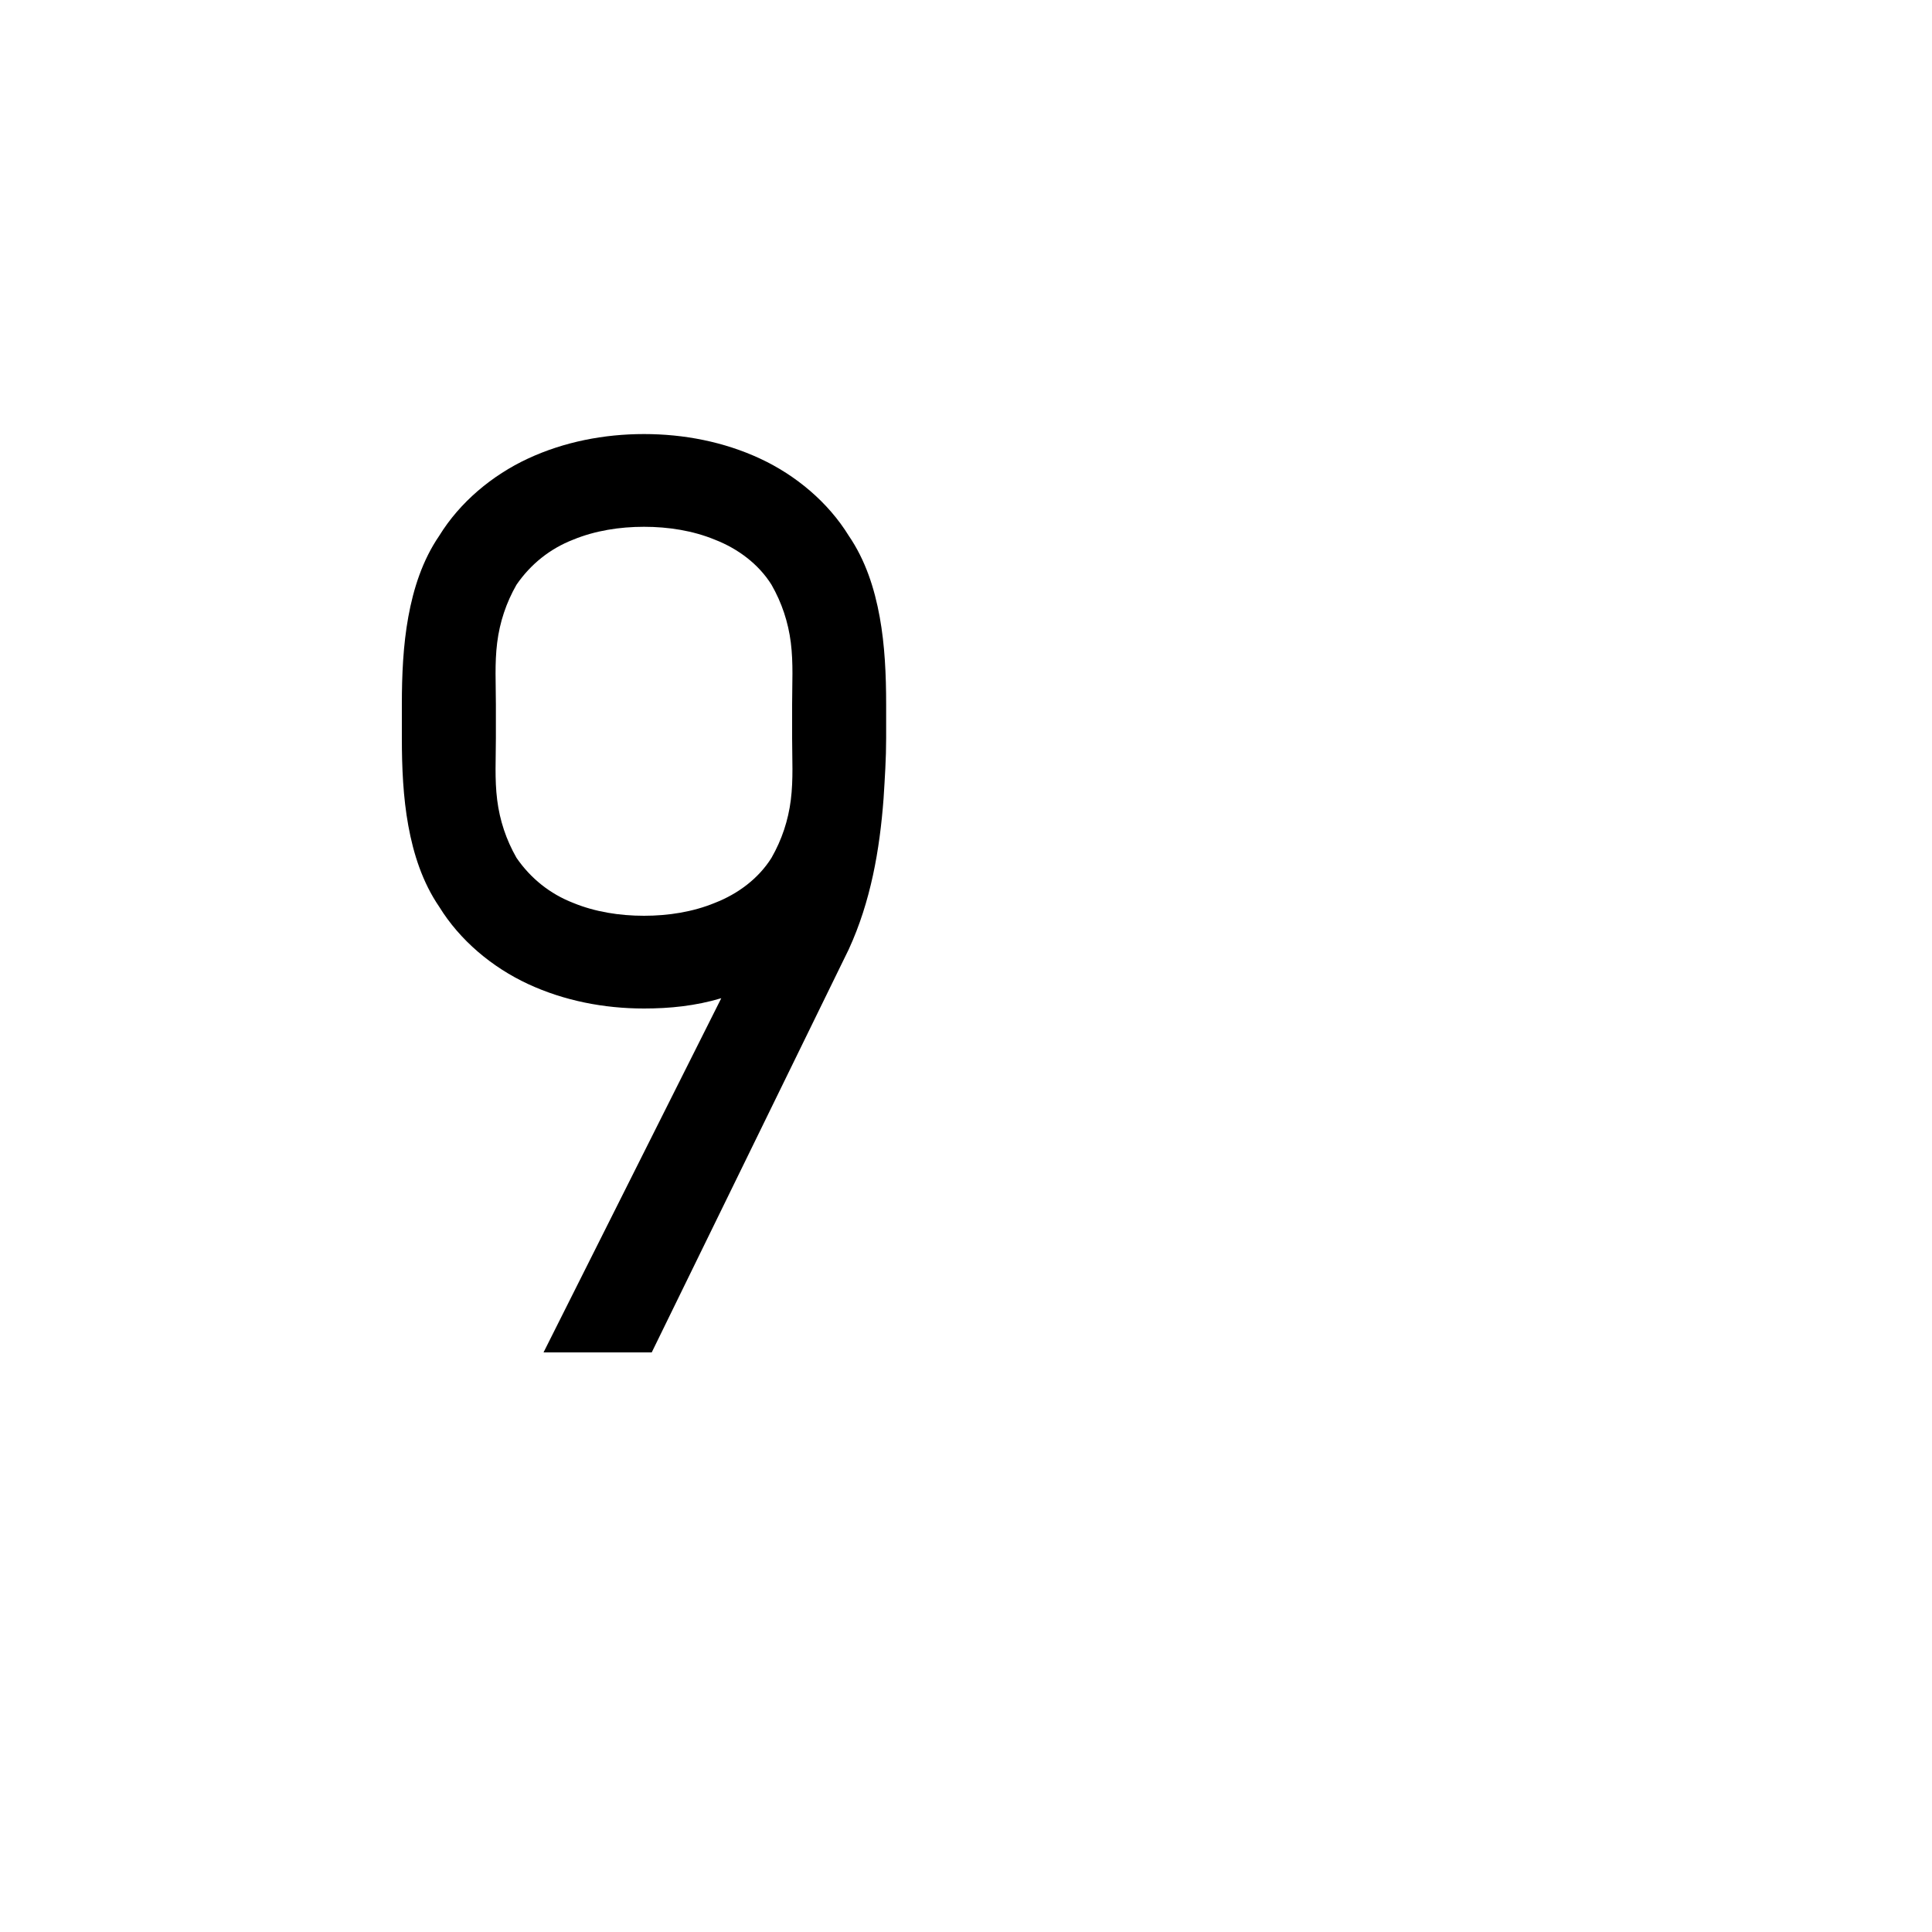
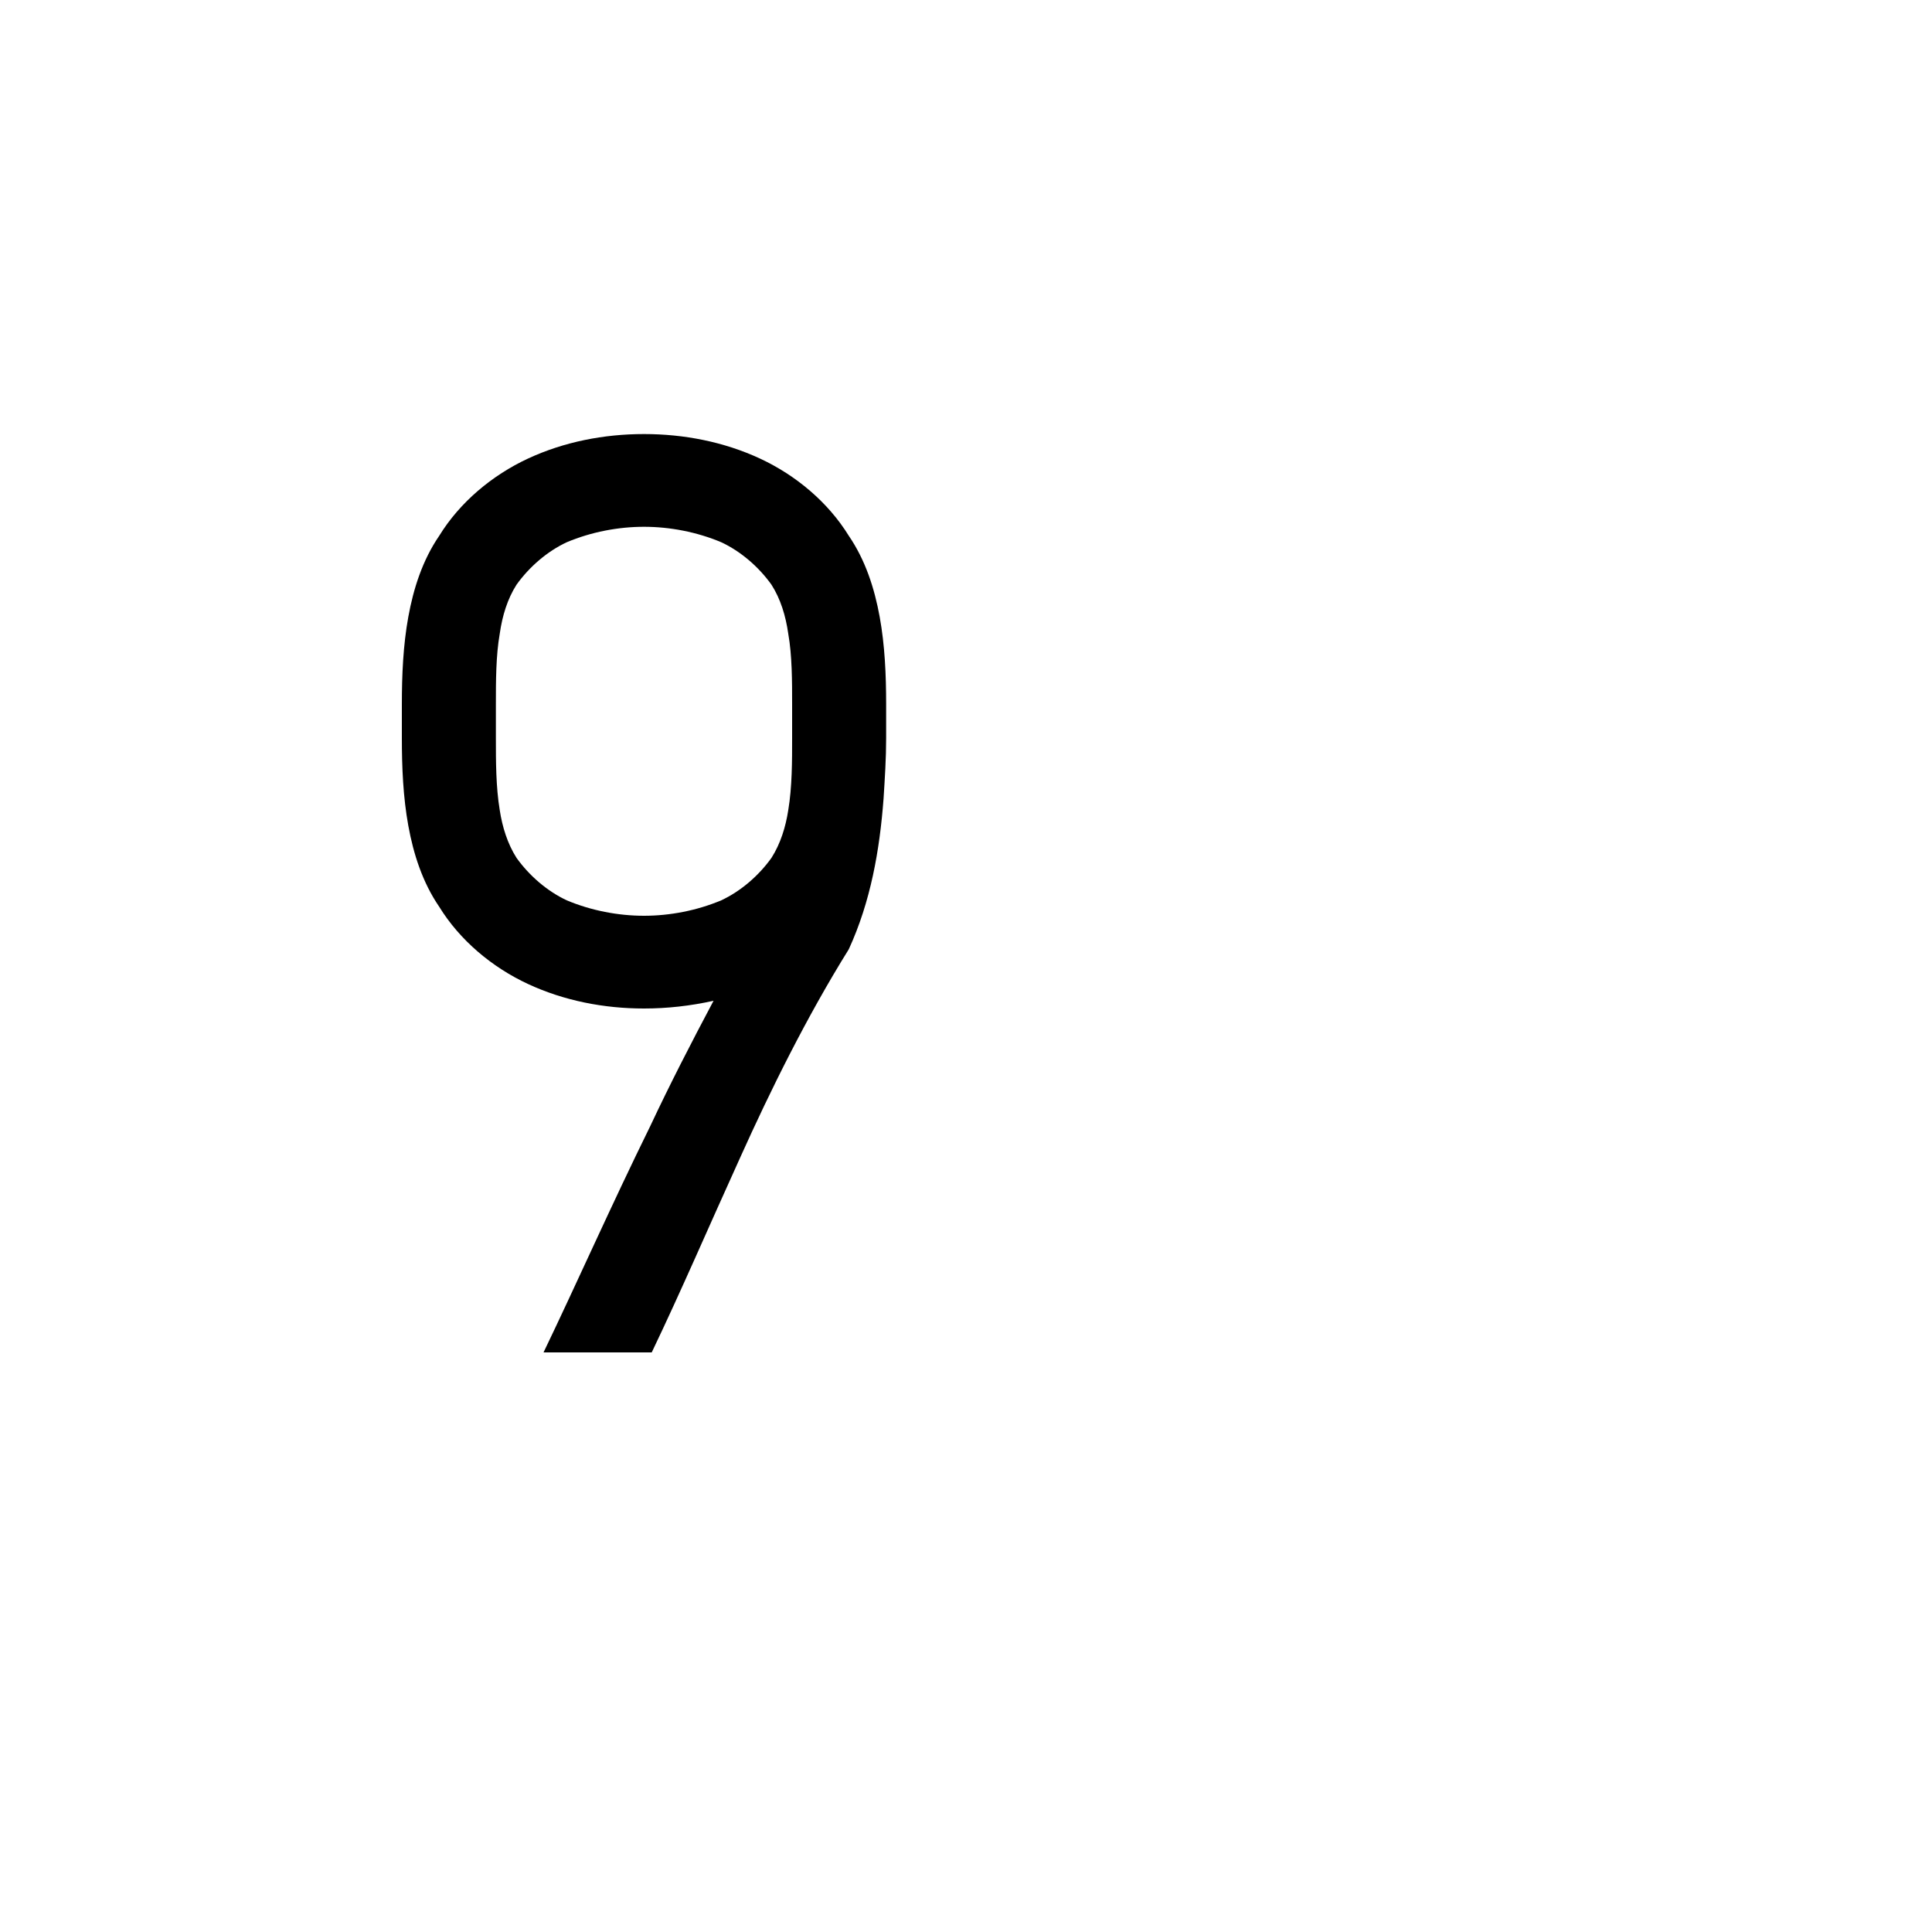
<svg xmlns="http://www.w3.org/2000/svg" viewBox="-0.25 -1.05 1.5 1.5">
-   <path d="M 0.31 -0.275 L 0.31 -0.275 C 0.29 -0.269  0.27 -0.267  0.25 -0.267 C 0.219 -0.267  0.188 -0.273  0.16 -0.286 C 0.132 -0.299  0.107 -0.32  0.091 -0.346 C 0.078 -0.365  0.071 -0.387  0.067 -0.409 C 0.063 -0.431  0.062 -0.454  0.062 -0.477 L 0.062 -0.503 C 0.062 -0.526  0.063 -0.549  0.067 -0.571 C 0.071 -0.593  0.078 -0.615  0.091 -0.634 C 0.107 -0.66  0.132 -0.681  0.16 -0.694 C 0.188 -0.707  0.219 -0.713  0.25 -0.713 C 0.281 -0.713  0.312 -0.707  0.34 -0.694 C 0.368 -0.681  0.393 -0.66  0.409 -0.634 C 0.422 -0.615  0.429 -0.593  0.433 -0.571 C 0.437 -0.549  0.438 -0.526  0.438 -0.503 L 0.438 -0.477 C 0.438 -0.461  0.437 -0.446  0.436 -0.43 C 0.433 -0.39  0.426 -0.35  0.409 -0.313 L 0.256 -0 L 0.172 -0 L 0.31 -0.275 Z M 0.25 -0.339 C 0.269 -0.339  0.288 -0.342  0.305 -0.349 C 0.323 -0.356  0.339 -0.368  0.349 -0.384 C 0.357 -0.398  0.362 -0.413  0.364 -0.429 C 0.366 -0.445  0.365 -0.461  0.365 -0.477 L 0.365 -0.503 C 0.365 -0.519  0.366 -0.535  0.364 -0.551 C 0.362 -0.567  0.357 -0.582  0.349 -0.596 C 0.339 -0.612  0.323 -0.624  0.305 -0.631 C 0.288 -0.638  0.269 -0.641  0.25 -0.641 C 0.231 -0.641  0.212 -0.638  0.195 -0.631 C 0.177 -0.624  0.162 -0.612  0.151 -0.596 C 0.143 -0.582  0.138 -0.567  0.136 -0.551 C 0.134 -0.535  0.135 -0.519  0.135 -0.503 L 0.135 -0.477 C 0.135 -0.461  0.134 -0.445  0.136 -0.429 C 0.138 -0.413  0.143 -0.398  0.151 -0.384 C 0.162 -0.368  0.177 -0.356  0.195 -0.349 C 0.212 -0.342  0.231 -0.339  0.25 -0.339 Z" fill="black" />
+   <path d="M 0.255 -0.176 C 0.27 -0.208  0.287 -0.241  0.304 -0.273 C 0.286 -0.269  0.268 -0.267  0.25 -0.267 C 0.219 -0.267  0.188 -0.273  0.16 -0.286 C 0.132 -0.299  0.107 -0.32  0.091 -0.346 C 0.078 -0.365  0.071 -0.387  0.067 -0.409 C 0.063 -0.431  0.062 -0.454  0.062 -0.477 L 0.062 -0.503 C 0.062 -0.526  0.063 -0.549  0.067 -0.571 C 0.071 -0.593  0.078 -0.615  0.091 -0.634 C 0.107 -0.66  0.132 -0.681  0.16 -0.694 C 0.188 -0.707  0.219 -0.713  0.25 -0.713 C 0.281 -0.713  0.312 -0.707  0.34 -0.694 C 0.368 -0.681  0.393 -0.66  0.409 -0.634 C 0.422 -0.615  0.429 -0.593  0.433 -0.571 C 0.437 -0.549  0.438 -0.526  0.438 -0.503 L 0.438 -0.477 C 0.438 -0.461  0.437 -0.446  0.436 -0.43 C 0.433 -0.39  0.426 -0.35  0.409 -0.313 C 0.376 -0.26  0.348 -0.203  0.325 -0.152 C 0.3 -0.097  0.279 -0.048  0.256 -0 L 0.172 -0 C 0.198 -0.054  0.224 -0.113  0.255 -0.176 Z M 0.25 -0.339 C 0.27 -0.339  0.291 -0.343  0.31 -0.351 C 0.31 -0.351  0.31 -0.351  0.31 -0.351 C 0.325 -0.358  0.339 -0.37  0.349 -0.384 L 0.349 -0.384 C 0.356 -0.395  0.36 -0.408  0.362 -0.421 C 0.365 -0.439  0.365 -0.459  0.365 -0.477 L 0.365 -0.503 C 0.365 -0.521  0.365 -0.541  0.362 -0.558 L 0.362 -0.558 C 0.36 -0.572  0.356 -0.585  0.349 -0.596 C 0.349 -0.596  0.349 -0.596  0.349 -0.596 C 0.339 -0.61  0.325 -0.622  0.31 -0.629 L 0.31 -0.629 C 0.291 -0.637  0.27 -0.641  0.25 -0.641 C 0.23 -0.641  0.209 -0.637  0.19 -0.629 C 0.19 -0.629  0.19 -0.629  0.19 -0.629 C 0.175 -0.622  0.161 -0.61  0.151 -0.596 L 0.151 -0.596 C 0.144 -0.585  0.14 -0.572  0.138 -0.558 C 0.135 -0.541  0.135 -0.521  0.135 -0.503 L 0.135 -0.477 C 0.135 -0.459  0.135 -0.439  0.138 -0.421 L 0.138 -0.421 C 0.14 -0.408  0.144 -0.395  0.151 -0.384 C 0.161 -0.37  0.175 -0.358  0.19 -0.351 L 0.19 -0.351 C 0.209 -0.343  0.23 -0.339  0.25 -0.339 Z" fill="black" />
</svg>
